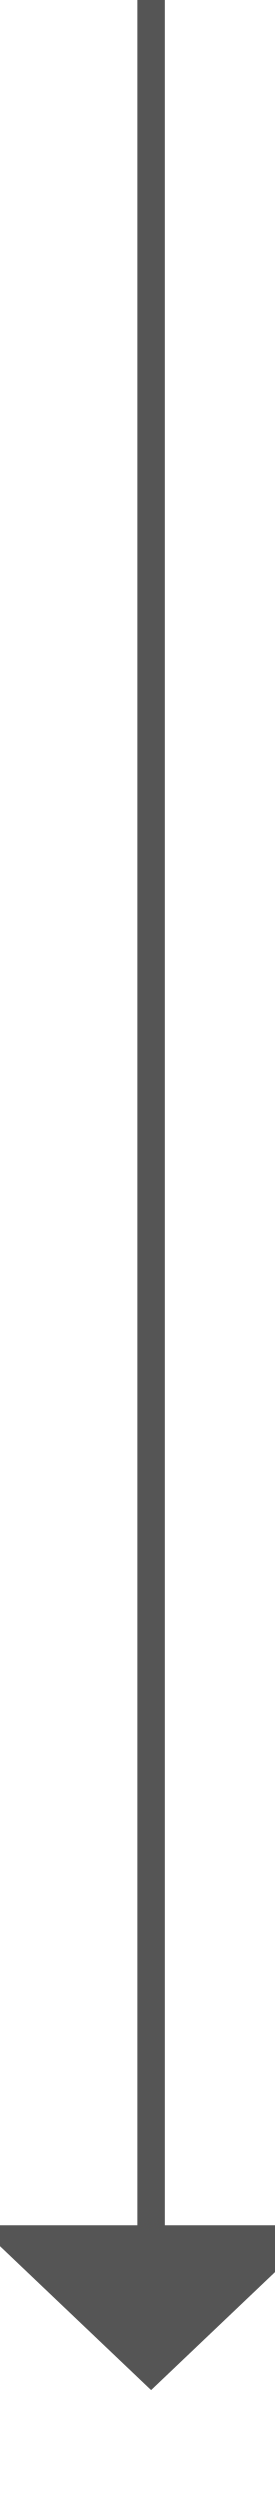
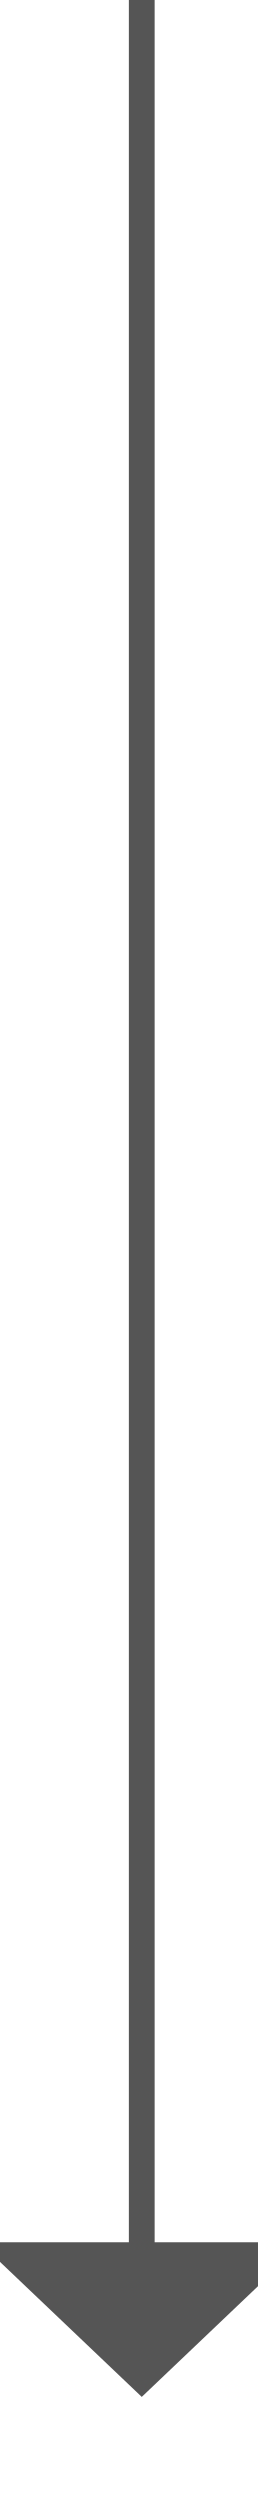
- <svg xmlns="http://www.w3.org/2000/svg" version="1.1" width="10px" height="91px" preserveAspectRatio="xMidYMin meet" viewBox="1183 832  8 91">
-   <path d="M 1187.5 832  L 1187.5 914  " stroke-width="1" stroke="#555555" fill="none" />
-   <path d="M 1181.2 913  L 1187.5 919  L 1193.8 913  L 1181.2 913  Z " fill-rule="nonzero" fill="#555555" stroke="none" />
+ <svg xmlns="http://www.w3.org/2000/svg" version="1.1" width="10px" height="97px" preserveAspectRatio="xMidYMin meet" viewBox="1153 612  8 97">
+   <path d="M 1157.5 612  L 1157.5 700  " stroke-width="1" stroke="#555555" fill="none" />
+   <path d="M 1151.2 699  L 1157.5 705  L 1163.8 699  L 1151.2 699  Z " fill-rule="nonzero" fill="#555555" stroke="none" />
</svg>
